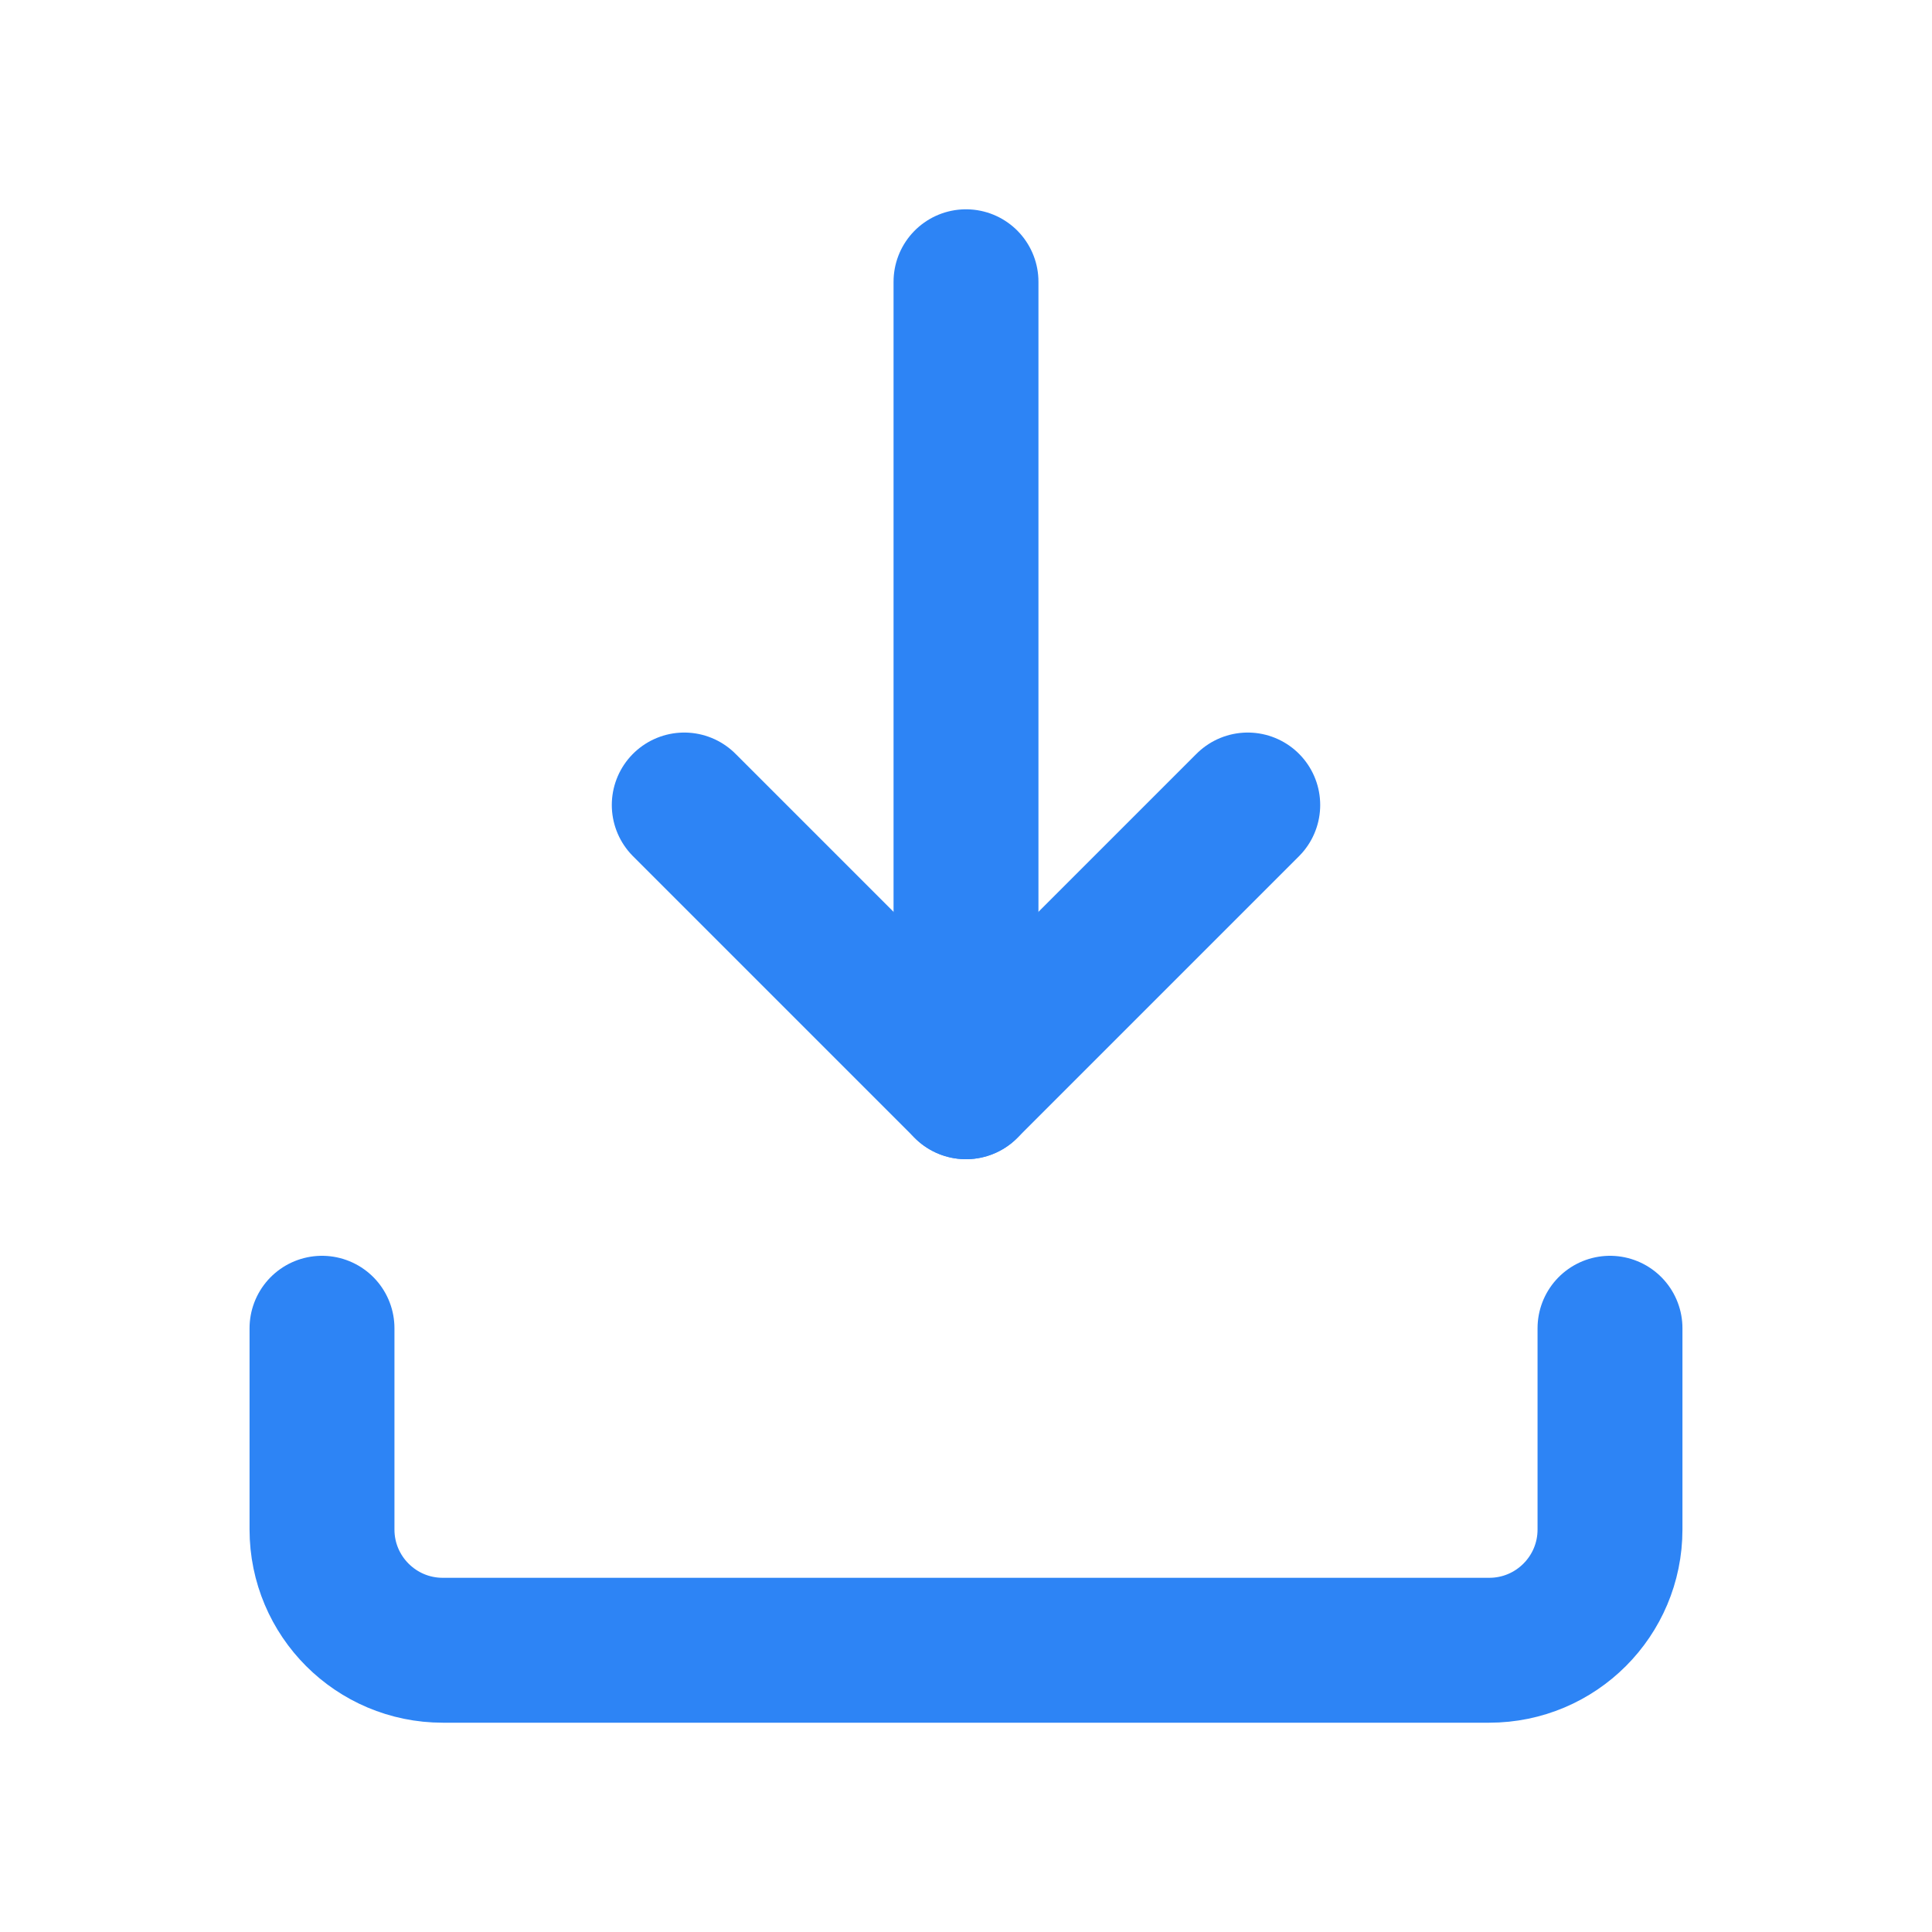
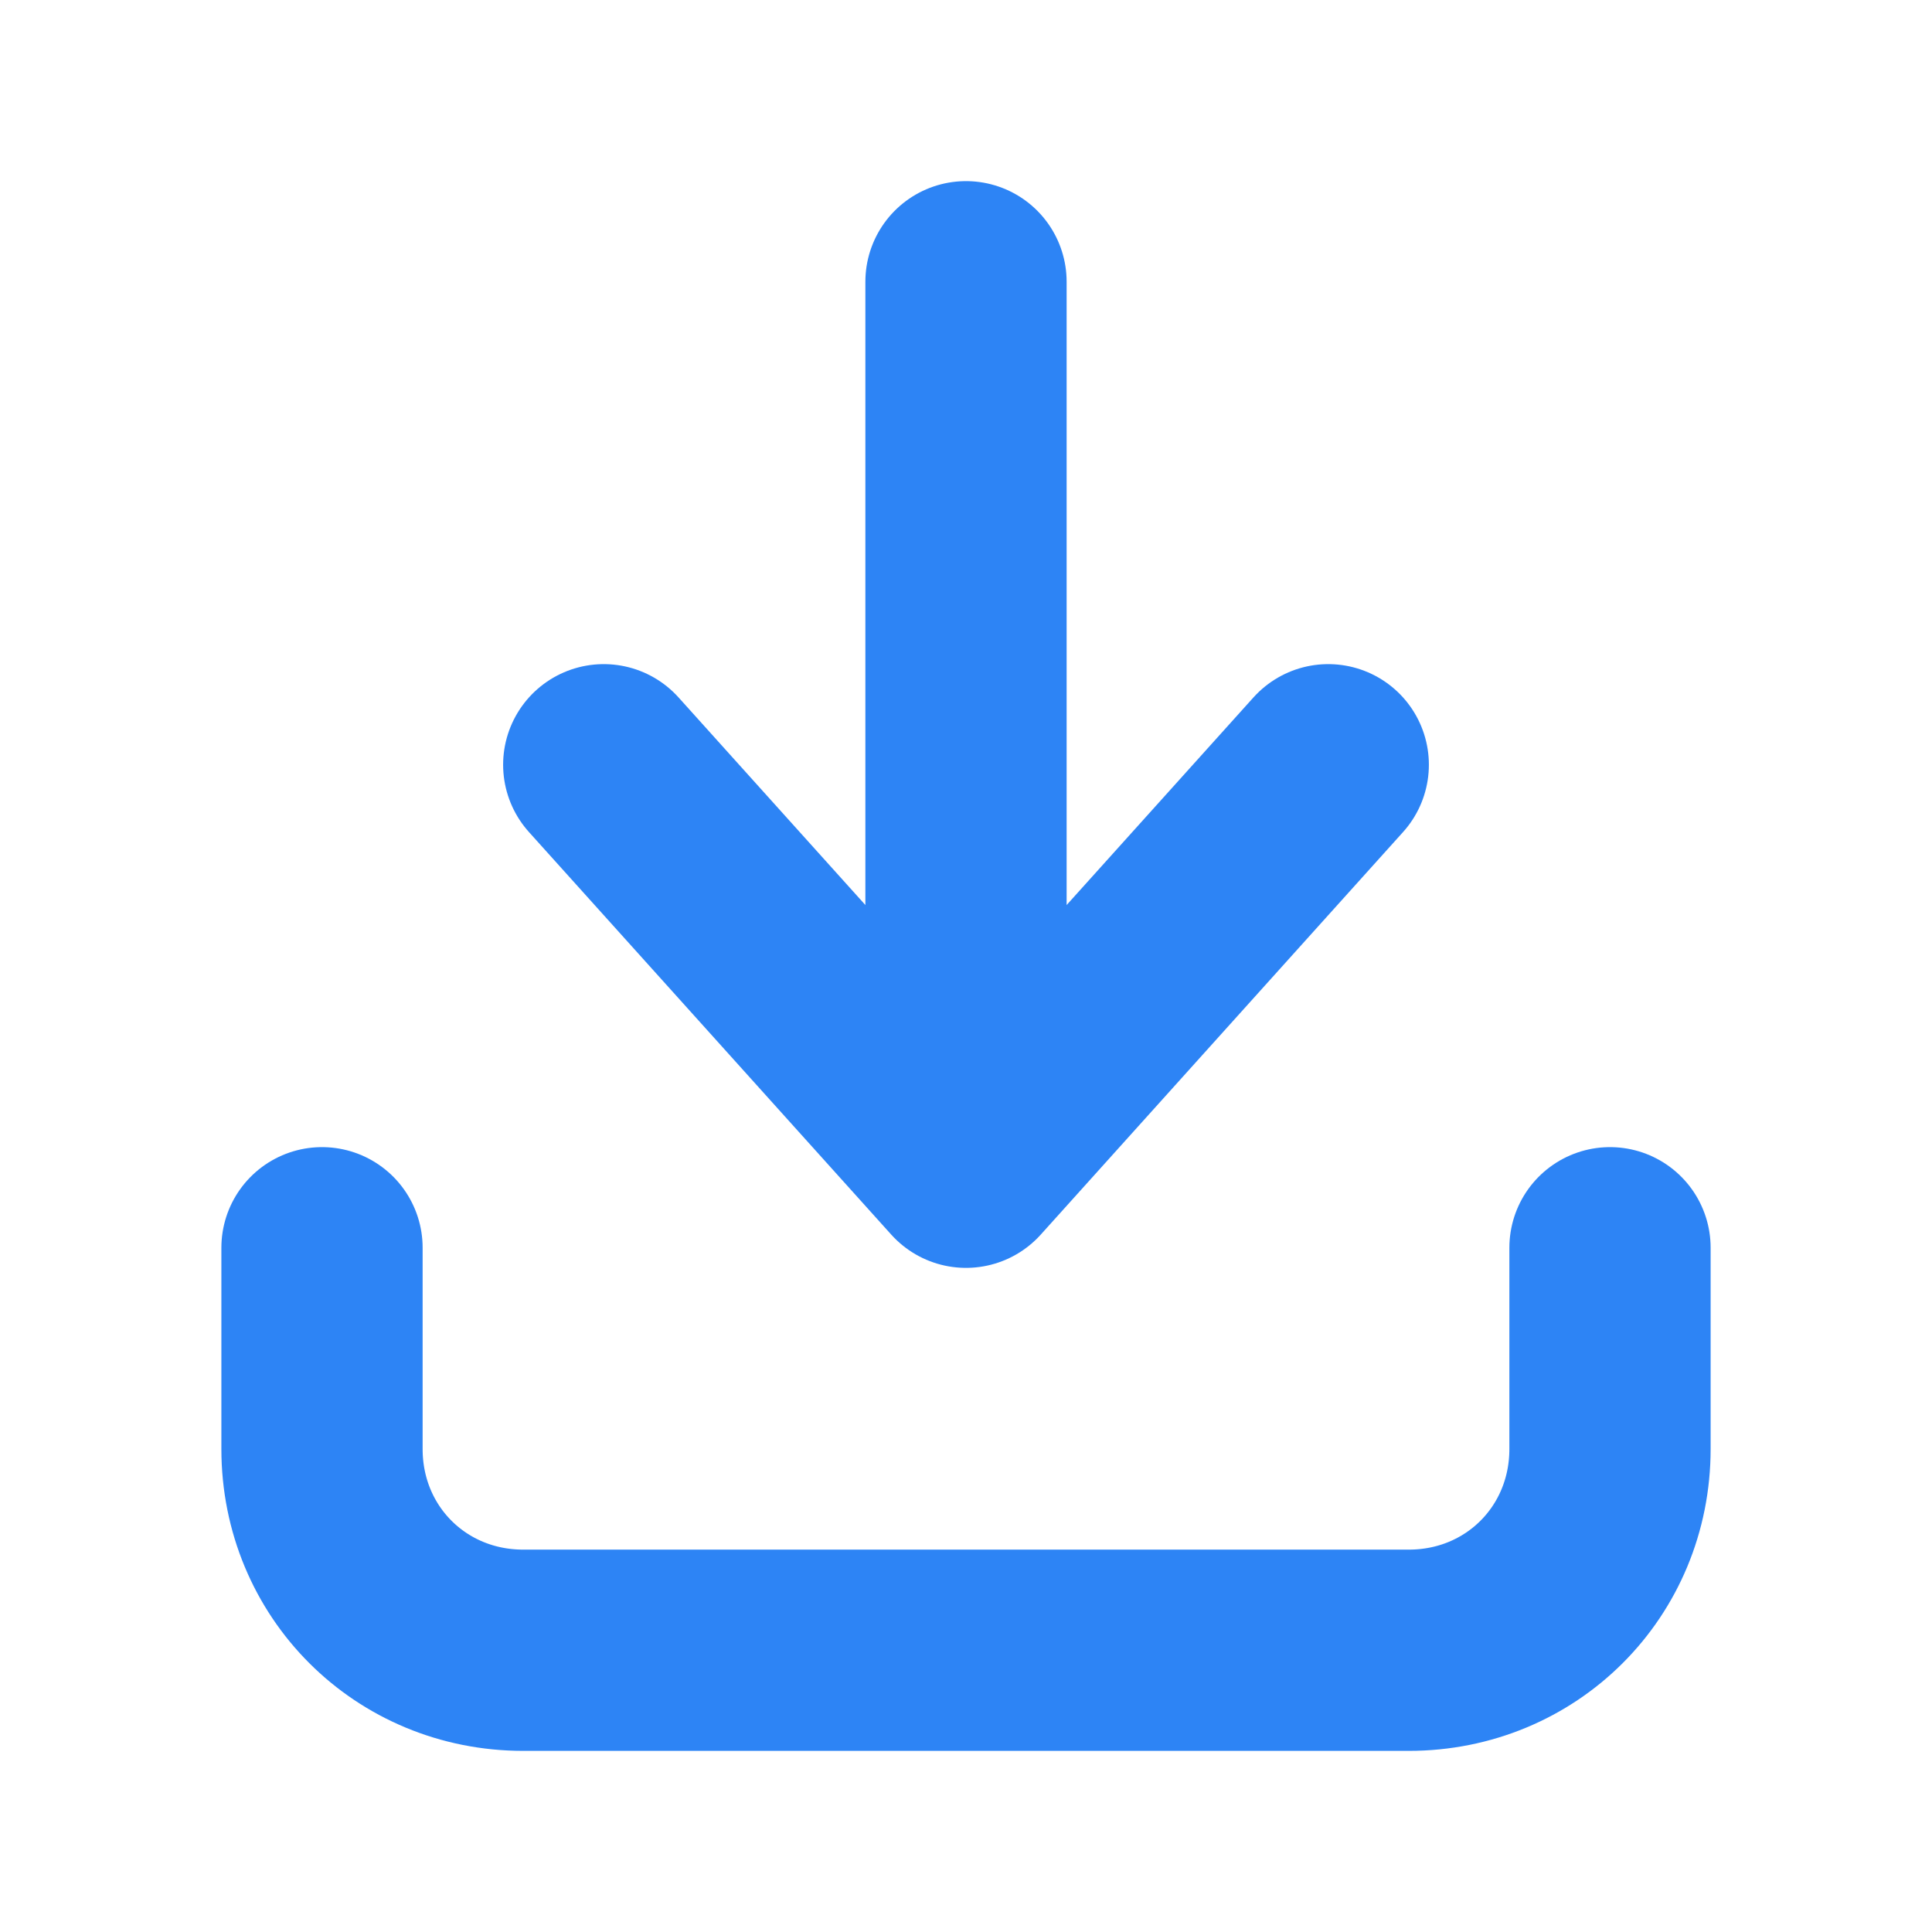
- <svg xmlns="http://www.w3.org/2000/svg" viewBox="0 0 24 24" fill="none" color="#2D84F5">
-   <path d="M12 3.5v10" stroke="currentColor" stroke-width="1.8" stroke-linecap="round" stroke-linejoin="round" />
-   <path d="m8.5 10 3.5 3.5 3.5-3.5M4 16.5v2.5a1.5 1.5 0 0 0 1.5 1.5h13a1.5 1.5 0 0 0 1.5-1.5v-2.5" stroke="currentColor" stroke-width="1.8" stroke-linecap="round" stroke-linejoin="round" />
+ <svg xmlns="http://www.w3.org/2000/svg" viewBox="0 0 24 24" fill="none">
+   <path d="M12 3.5V14M7.5 9.5L12 14.5L16.5 9.5" stroke="#2D84F5" stroke-width="2.5" stroke-linecap="round" stroke-linejoin="round" />
+   <path d="M4 15.5V18C4 19.4 5.1 20.5 6.5 20.5H17.5C18.9 20.5 20 19.4 20 18V15.5" stroke="#2D84F5" stroke-width="2.5" stroke-linecap="round" stroke-linejoin="round" />
</svg>
